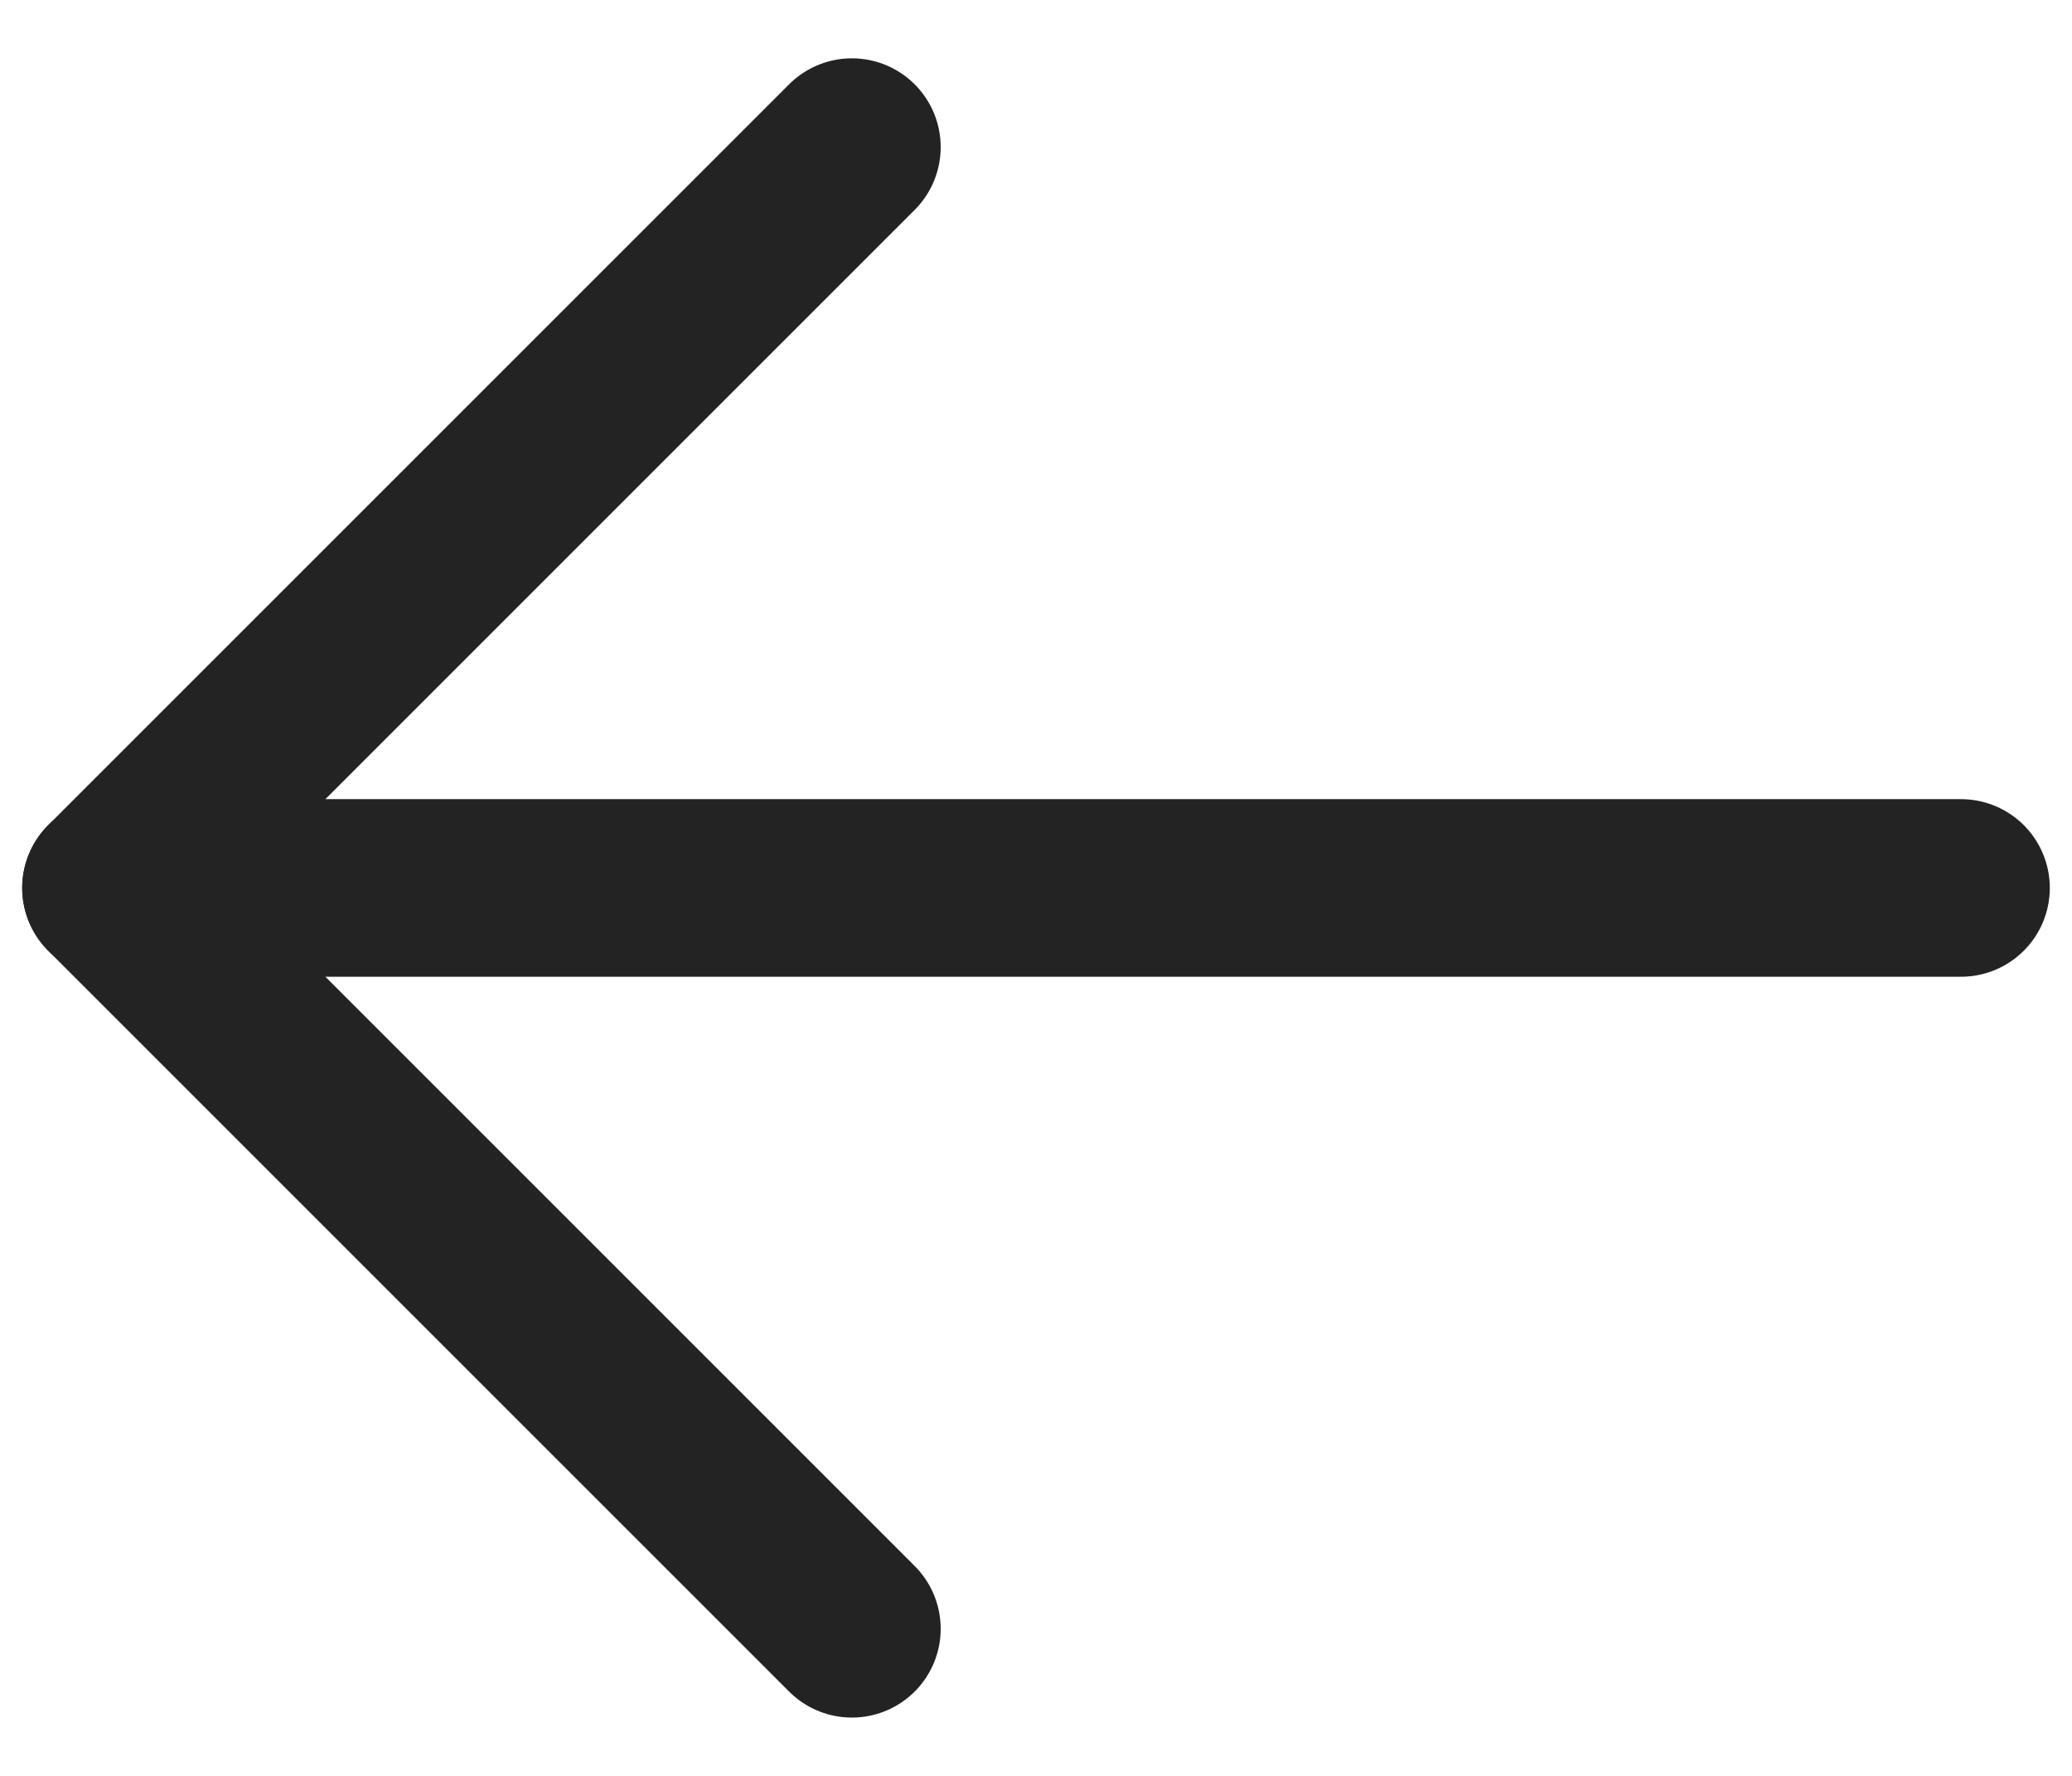
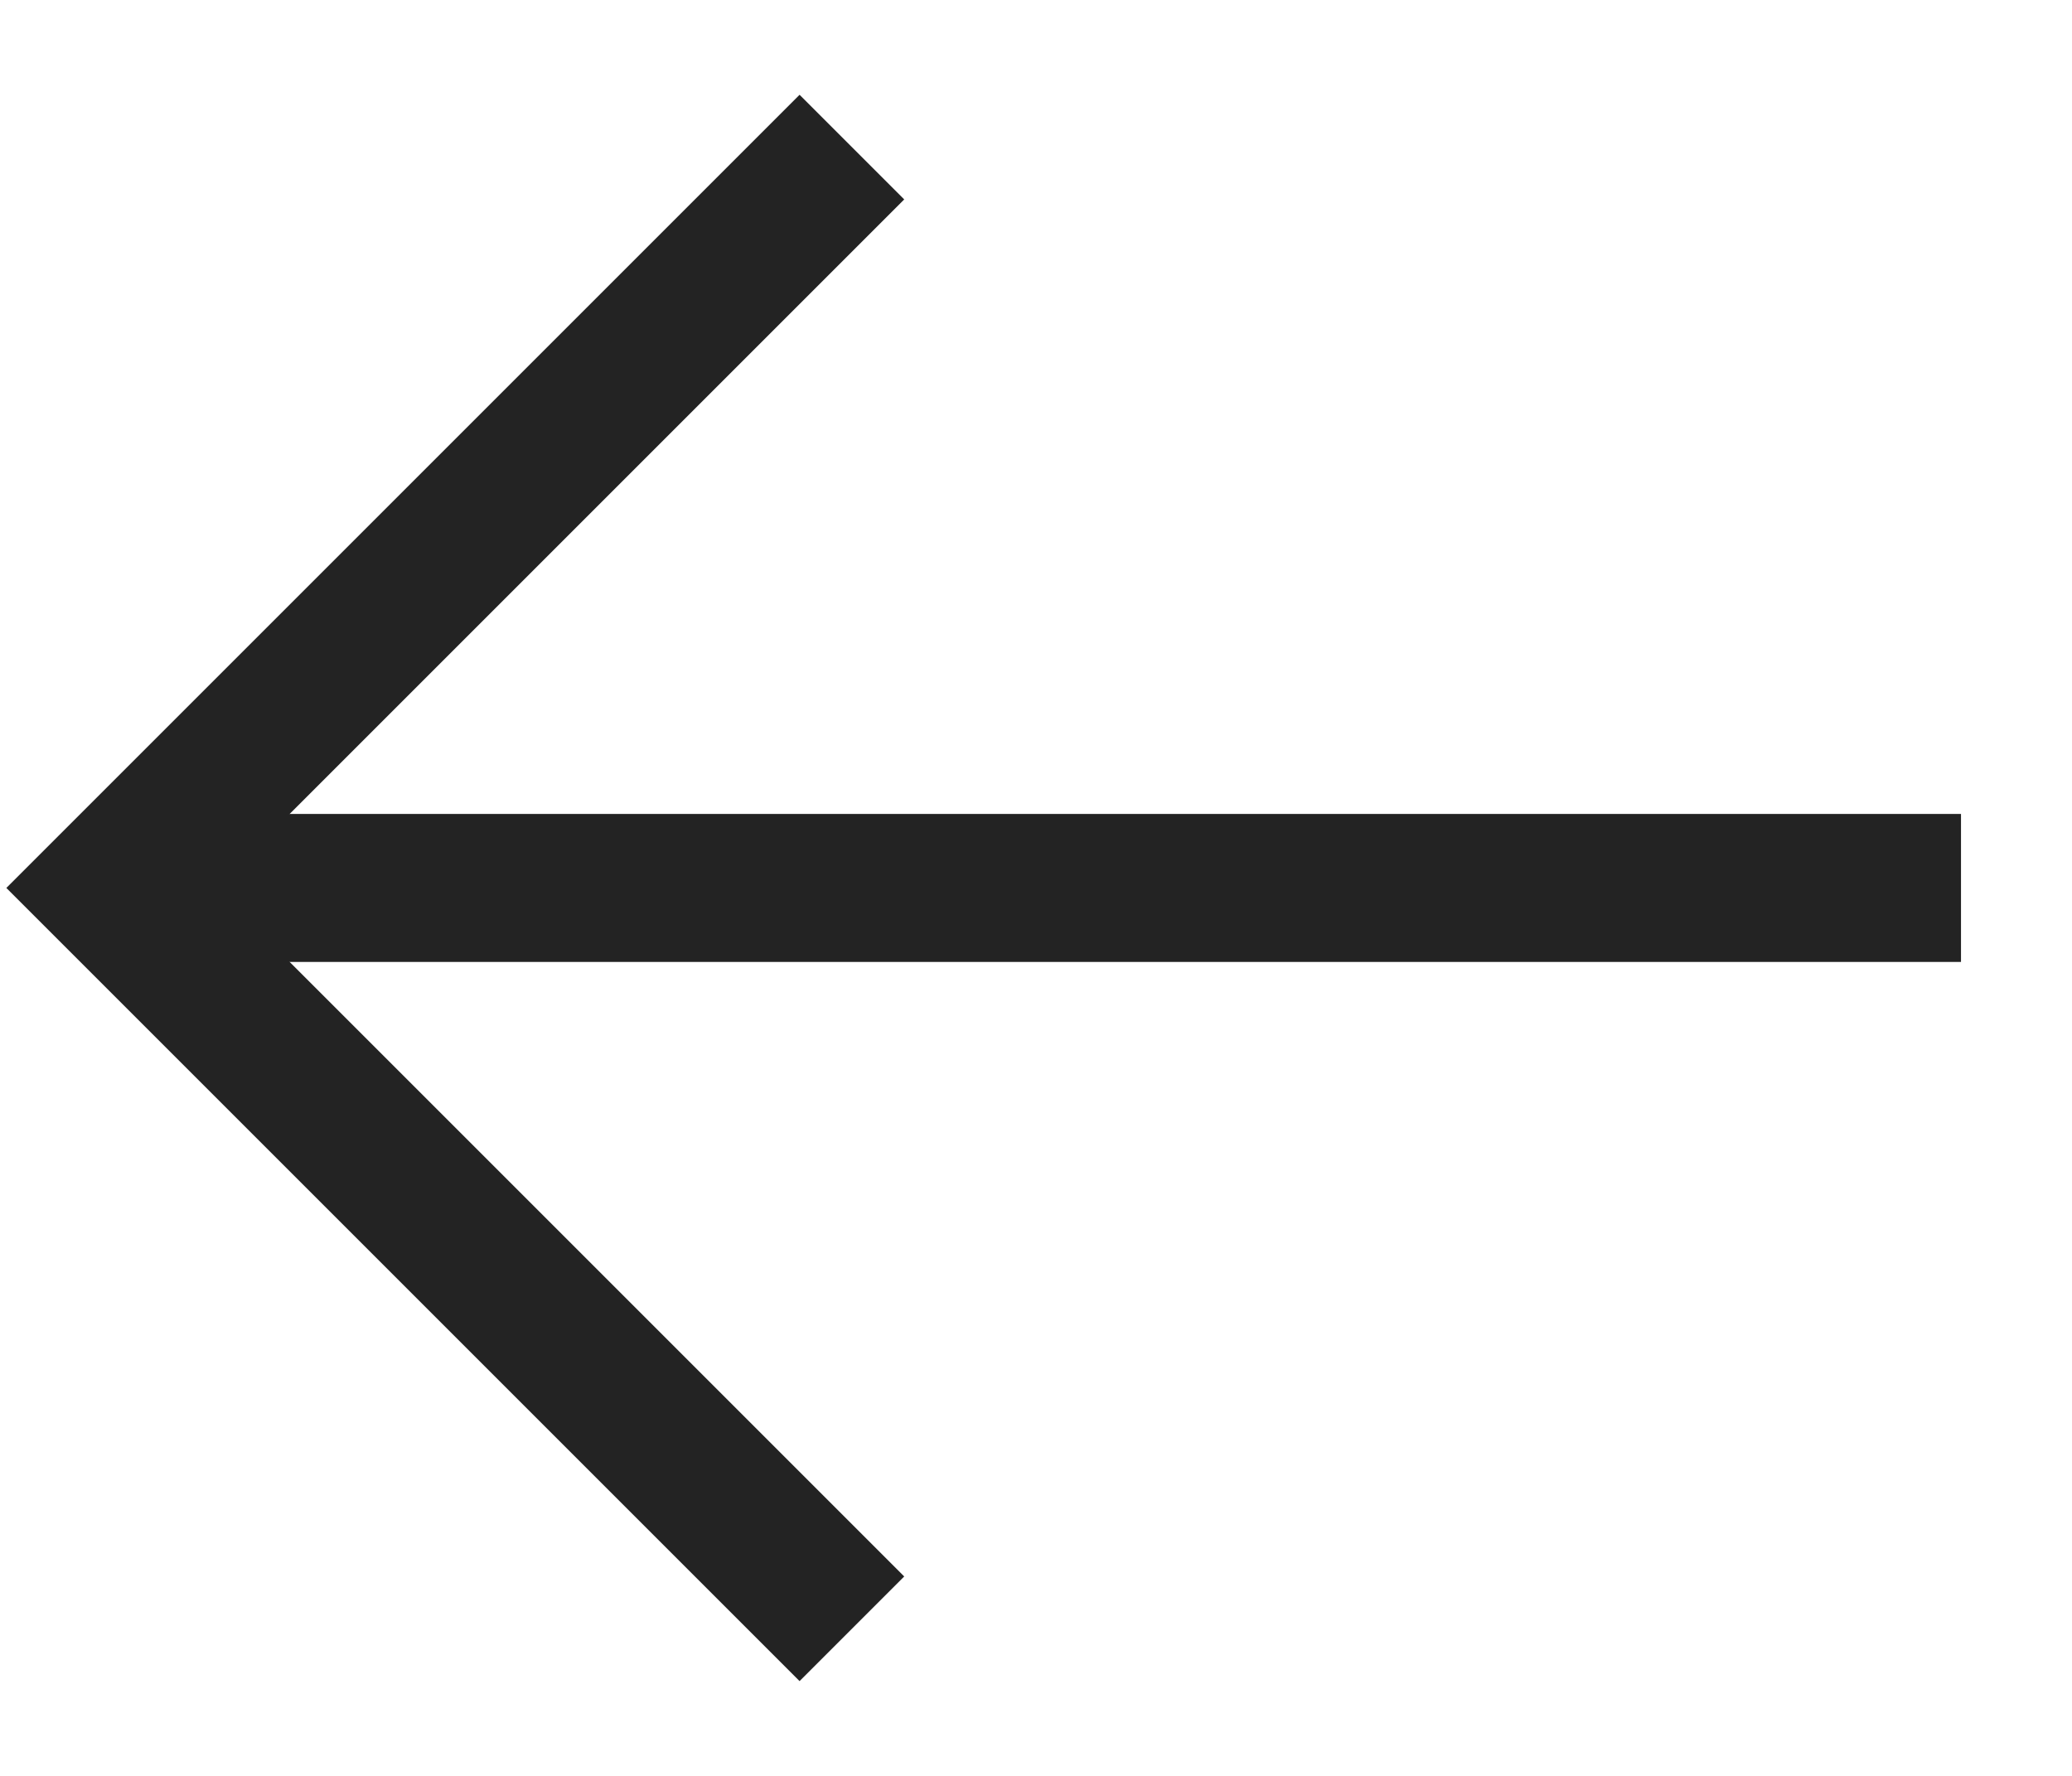
<svg xmlns="http://www.w3.org/2000/svg" width="14" height="12" viewBox="0 0 14 12" fill="none">
  <g id="Group">
-     <path id="Vector" d="M5.756 11.006L0.75 6L5.756 0.994" stroke="#232323" stroke-width="1.2" stroke-linecap="round" stroke-linejoin="round" />
-     <path id="Vector_2" d="M13.25 6H0.75" stroke="#232323" stroke-width="1.2" stroke-linecap="round" stroke-linejoin="round" />
+     <path id="Vector" d="M5.756 11.006L0.75 6L5.756 0.994" stroke="#232323" strokeWidth="1.2" strokeLinecap="round" strokeLinejoin="round" />
+     <path id="Vector_2" d="M13.25 6H0.75" stroke="#232323" strokeWidth="1.2" strokeLinecap="round" strokeLinejoin="round" />
  </g>
</svg>
